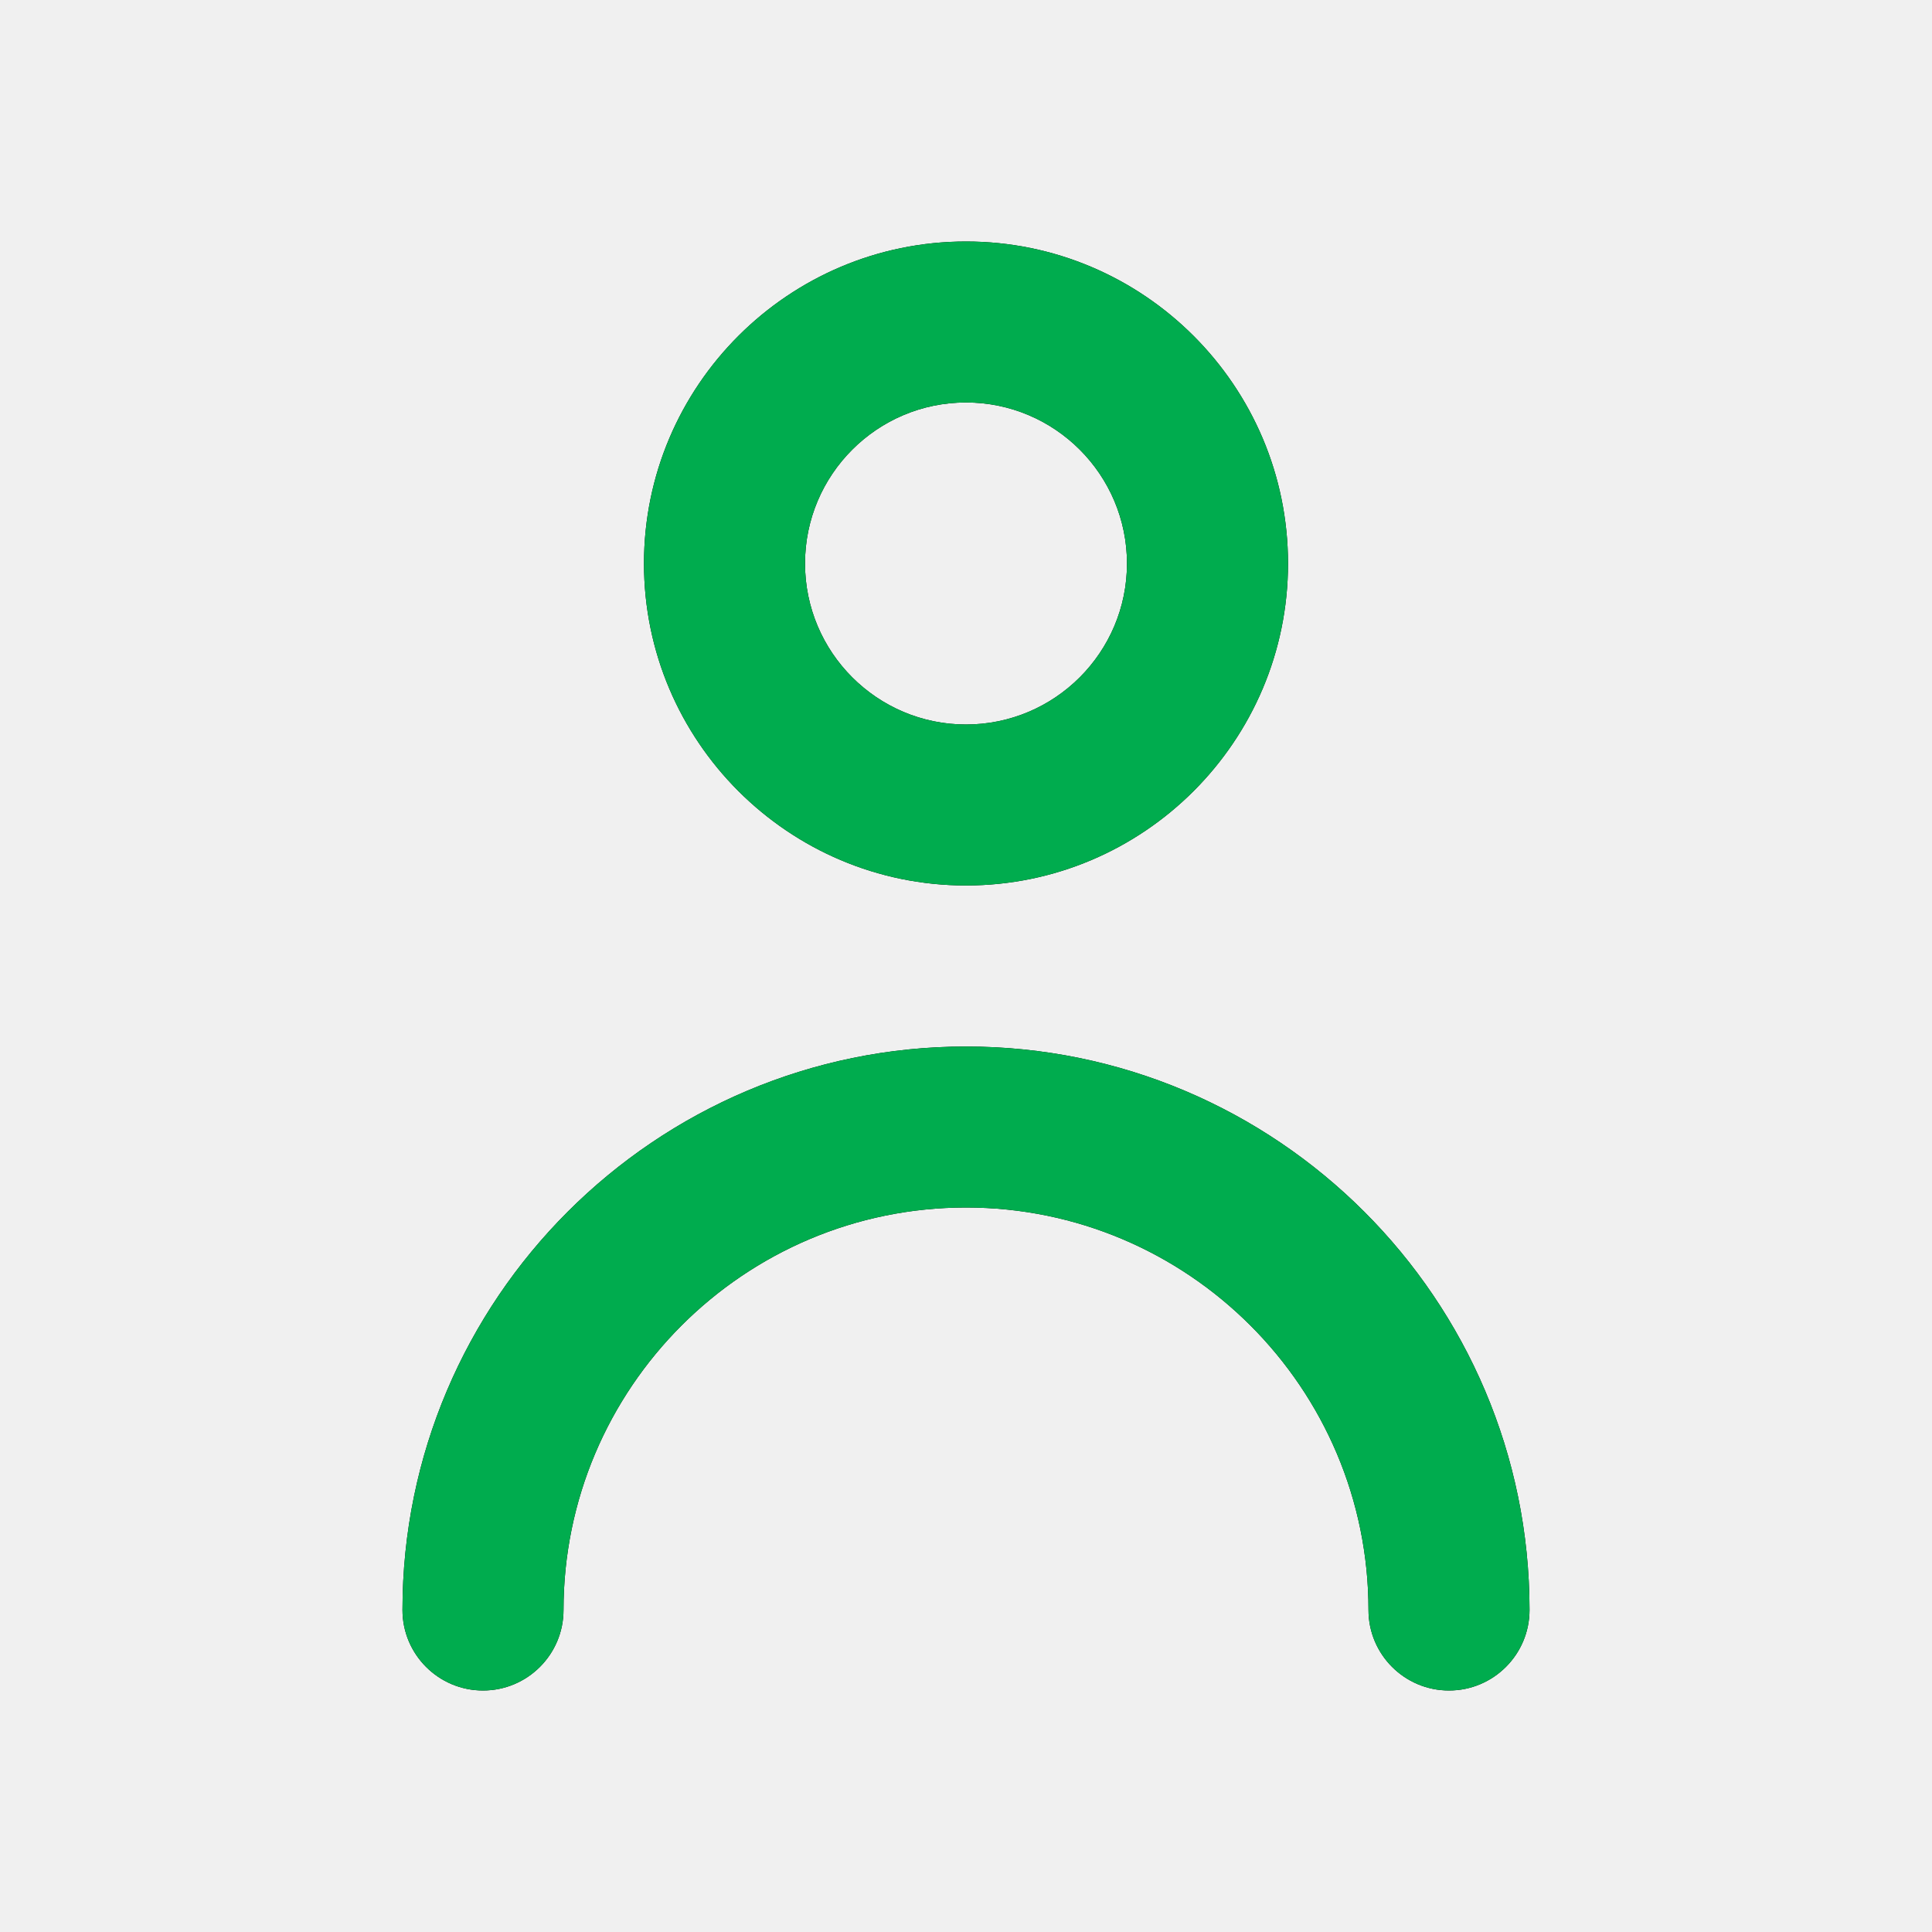
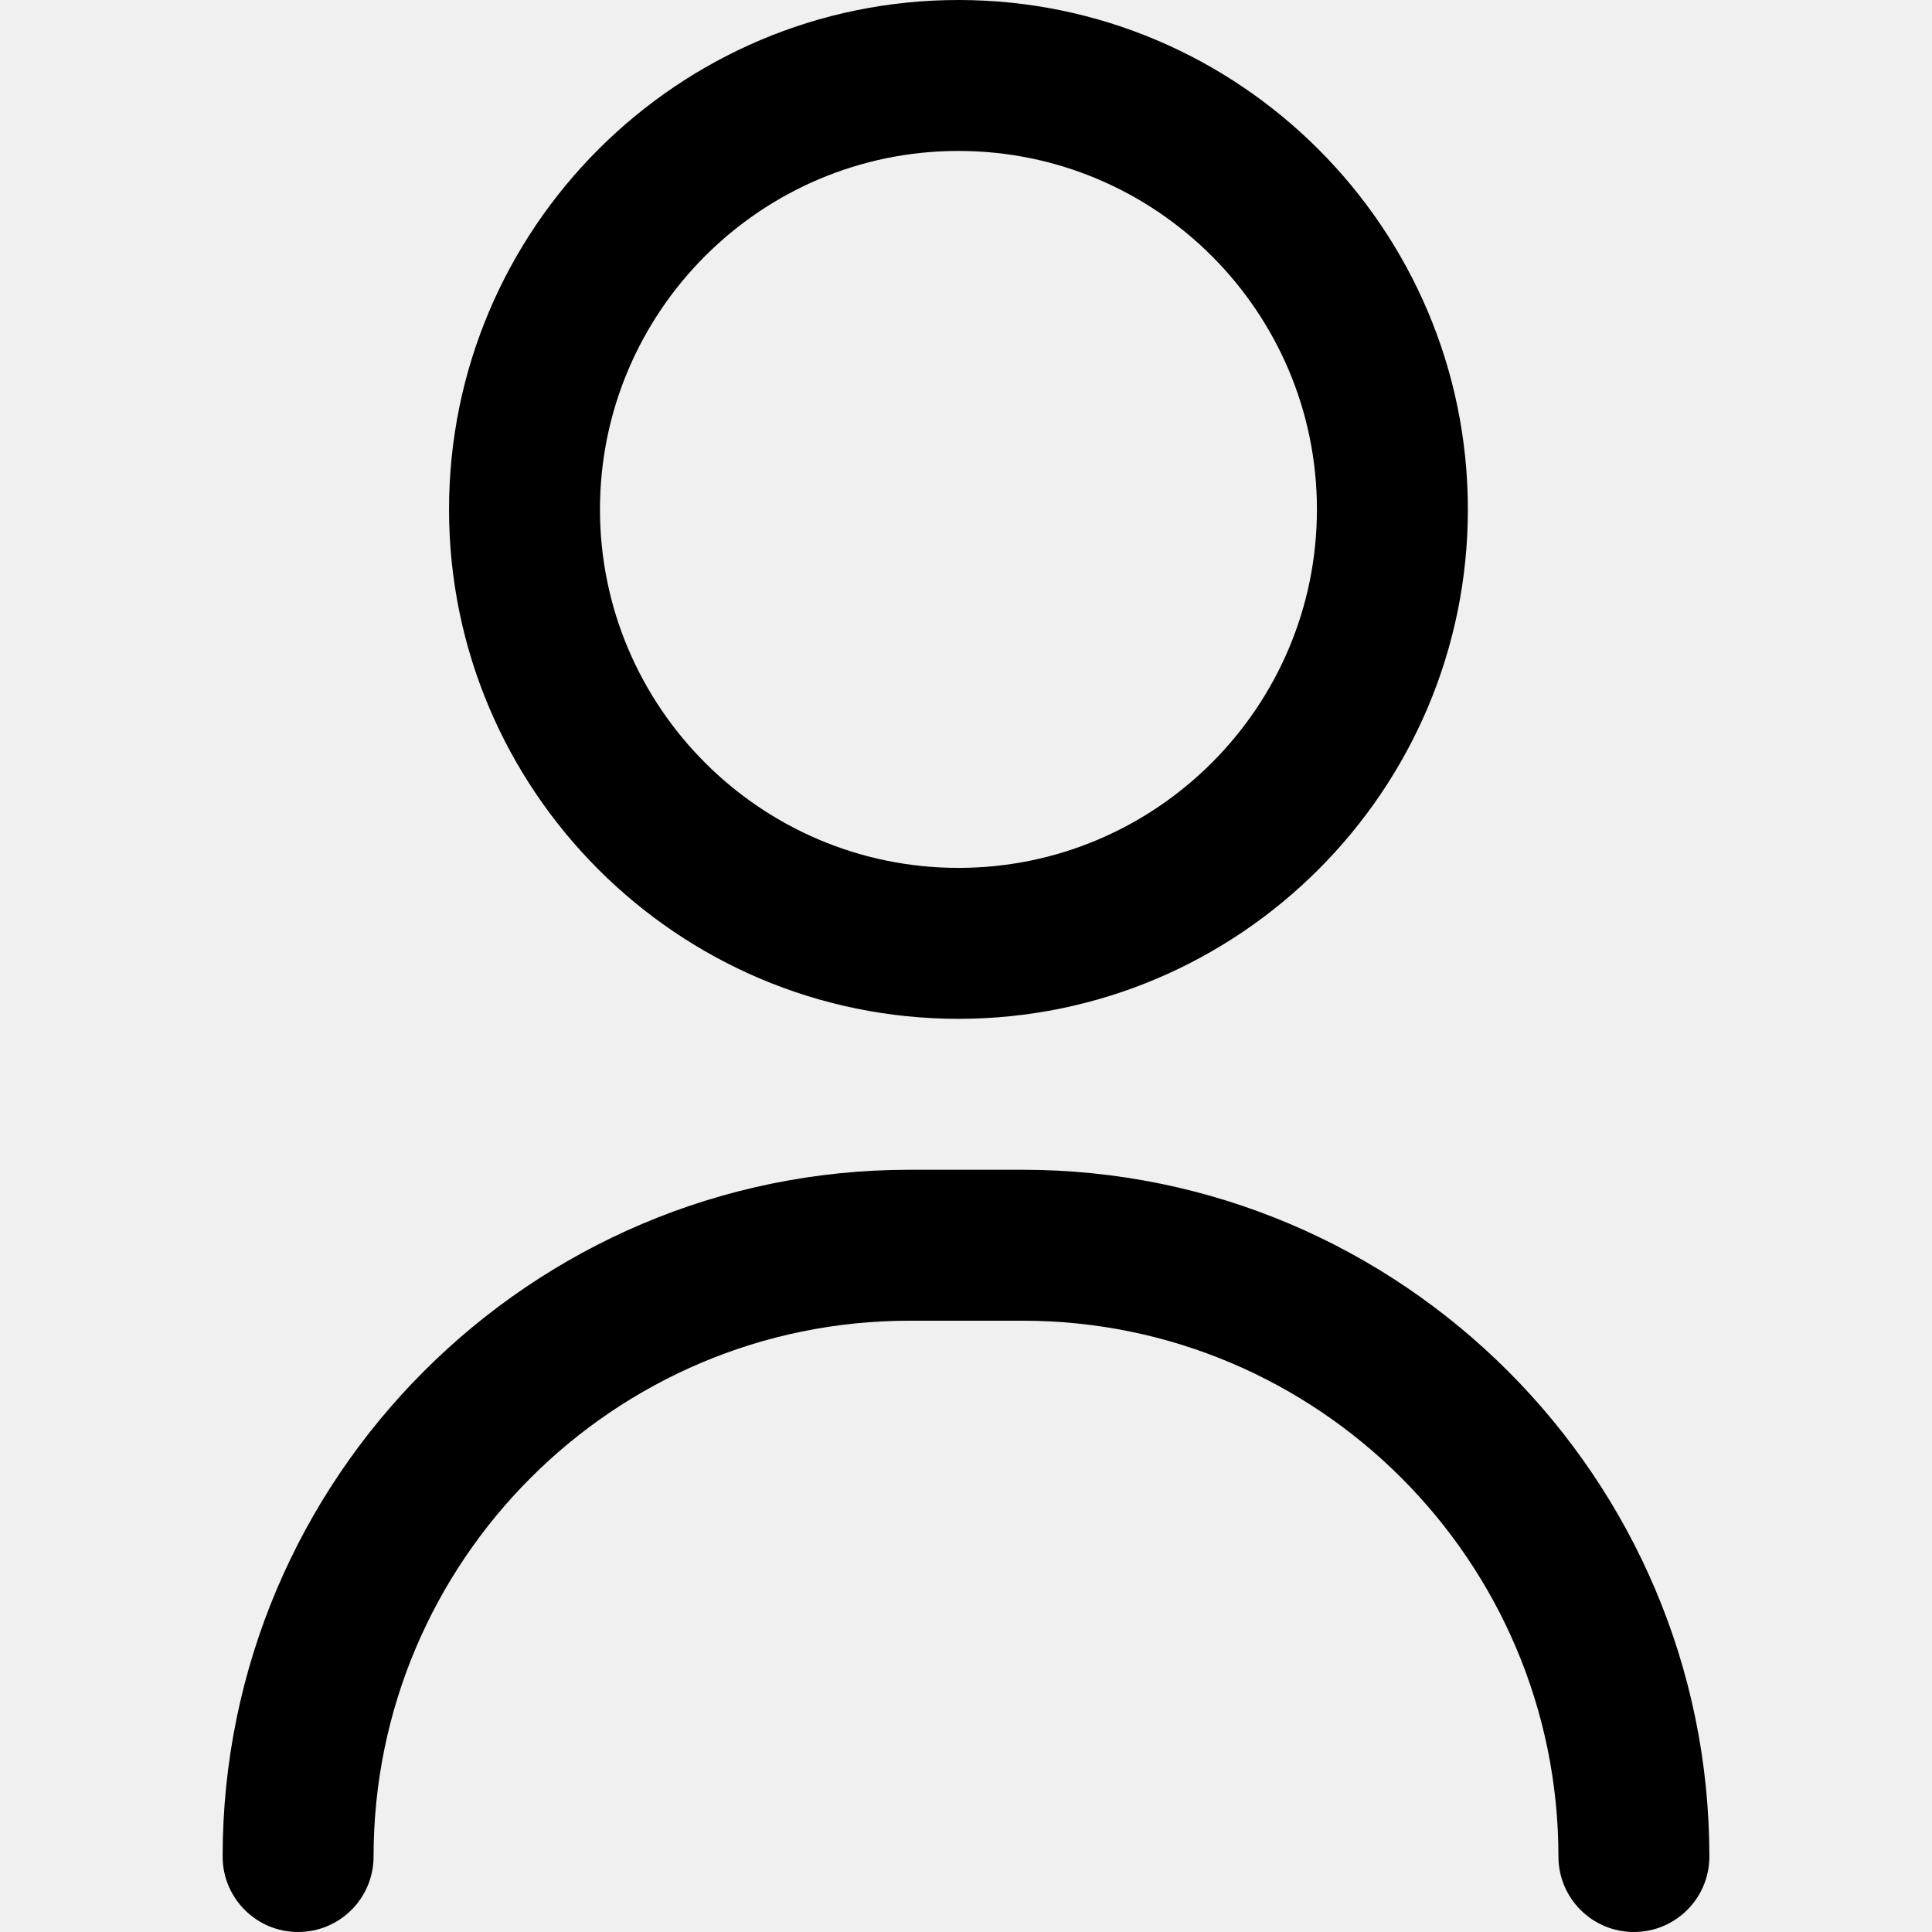
- <svg xmlns="http://www.w3.org/2000/svg" width="31" height="31" viewBox="0 0 31 31" fill="none">
-   <path fill-rule="evenodd" clip-rule="evenodd" d="M18.083 9.042C18.083 7.617 16.925 6.458 15.5 6.458C14.075 6.458 12.917 7.617 12.917 9.042C12.917 10.466 14.075 11.625 15.5 11.625C16.925 11.625 18.083 10.466 18.083 9.042ZM20.667 9.042C20.667 11.891 18.349 14.208 15.5 14.208C12.651 14.208 10.333 11.891 10.333 9.042C10.333 6.192 12.651 3.875 15.5 3.875C18.349 3.875 20.667 6.192 20.667 9.042ZM6.458 25.833C6.458 20.847 10.515 16.792 15.5 16.792C20.485 16.792 24.542 20.847 24.542 25.833C24.542 26.546 23.964 27.125 23.25 27.125C22.536 27.125 21.958 26.546 21.958 25.833C21.958 22.272 19.061 19.375 15.5 19.375C11.939 19.375 9.042 22.272 9.042 25.833C9.042 26.546 8.464 27.125 7.75 27.125C7.036 27.125 6.458 26.546 6.458 25.833Z" fill="black" />
-   <mask id="mask0" style="mask-type:alpha" maskUnits="userSpaceOnUse" x="6" y="3" width="19" height="25">
-     <path fill-rule="evenodd" clip-rule="evenodd" d="M18.083 9.042C18.083 7.617 16.925 6.458 15.5 6.458C14.075 6.458 12.917 7.617 12.917 9.042C12.917 10.466 14.075 11.625 15.5 11.625C16.925 11.625 18.083 10.466 18.083 9.042ZM20.667 9.042C20.667 11.891 18.349 14.208 15.5 14.208C12.651 14.208 10.333 11.891 10.333 9.042C10.333 6.192 12.651 3.875 15.5 3.875C18.349 3.875 20.667 6.192 20.667 9.042ZM6.458 25.833C6.458 20.847 10.515 16.792 15.5 16.792C20.485 16.792 24.542 20.847 24.542 25.833C24.542 26.546 23.964 27.125 23.25 27.125C22.536 27.125 21.958 26.546 21.958 25.833C21.958 22.272 19.061 19.375 15.5 19.375C11.939 19.375 9.042 22.272 9.042 25.833C9.042 26.546 8.464 27.125 7.75 27.125C7.036 27.125 6.458 26.546 6.458 25.833Z" fill="white" />
-   </mask>
-   <g mask="url(#mask0)">
-     <rect width="31" height="31" fill="#00AC4E" />
+ <svg xmlns="http://www.w3.org/2000/svg" id="Layer_1" enable-background="new 0 0 512 512" height="25" viewBox="0 0 512 512" width="25">
+   <g>
+     <g>
+       <path d="m433 512c-11.046 0-20-8.954-20-20 0-78.299-63.701-142-142-142h-30c-78.299 0-142 63.701-142 142 0 11.046-8.954 20-20 20s-20-8.954-20-20c0-100.355 81.645-182 182-182h30c100.355 0 182 81.645 182 182 0 11.046-8.954 20-20 20z" />
+     </g>
+     <g>
+       <path d="m254 270c-74.439 0-135-60.561-135-135s60.561-135 135-135 135 60.561 135 135-60.561 135-135 135zm0-230c-52.383 0-95 42.617-95 95s42.617 95 95 95 95-42.617 95-95-42.617-95-95-95z" />
+     </g>
  </g>
</svg>
